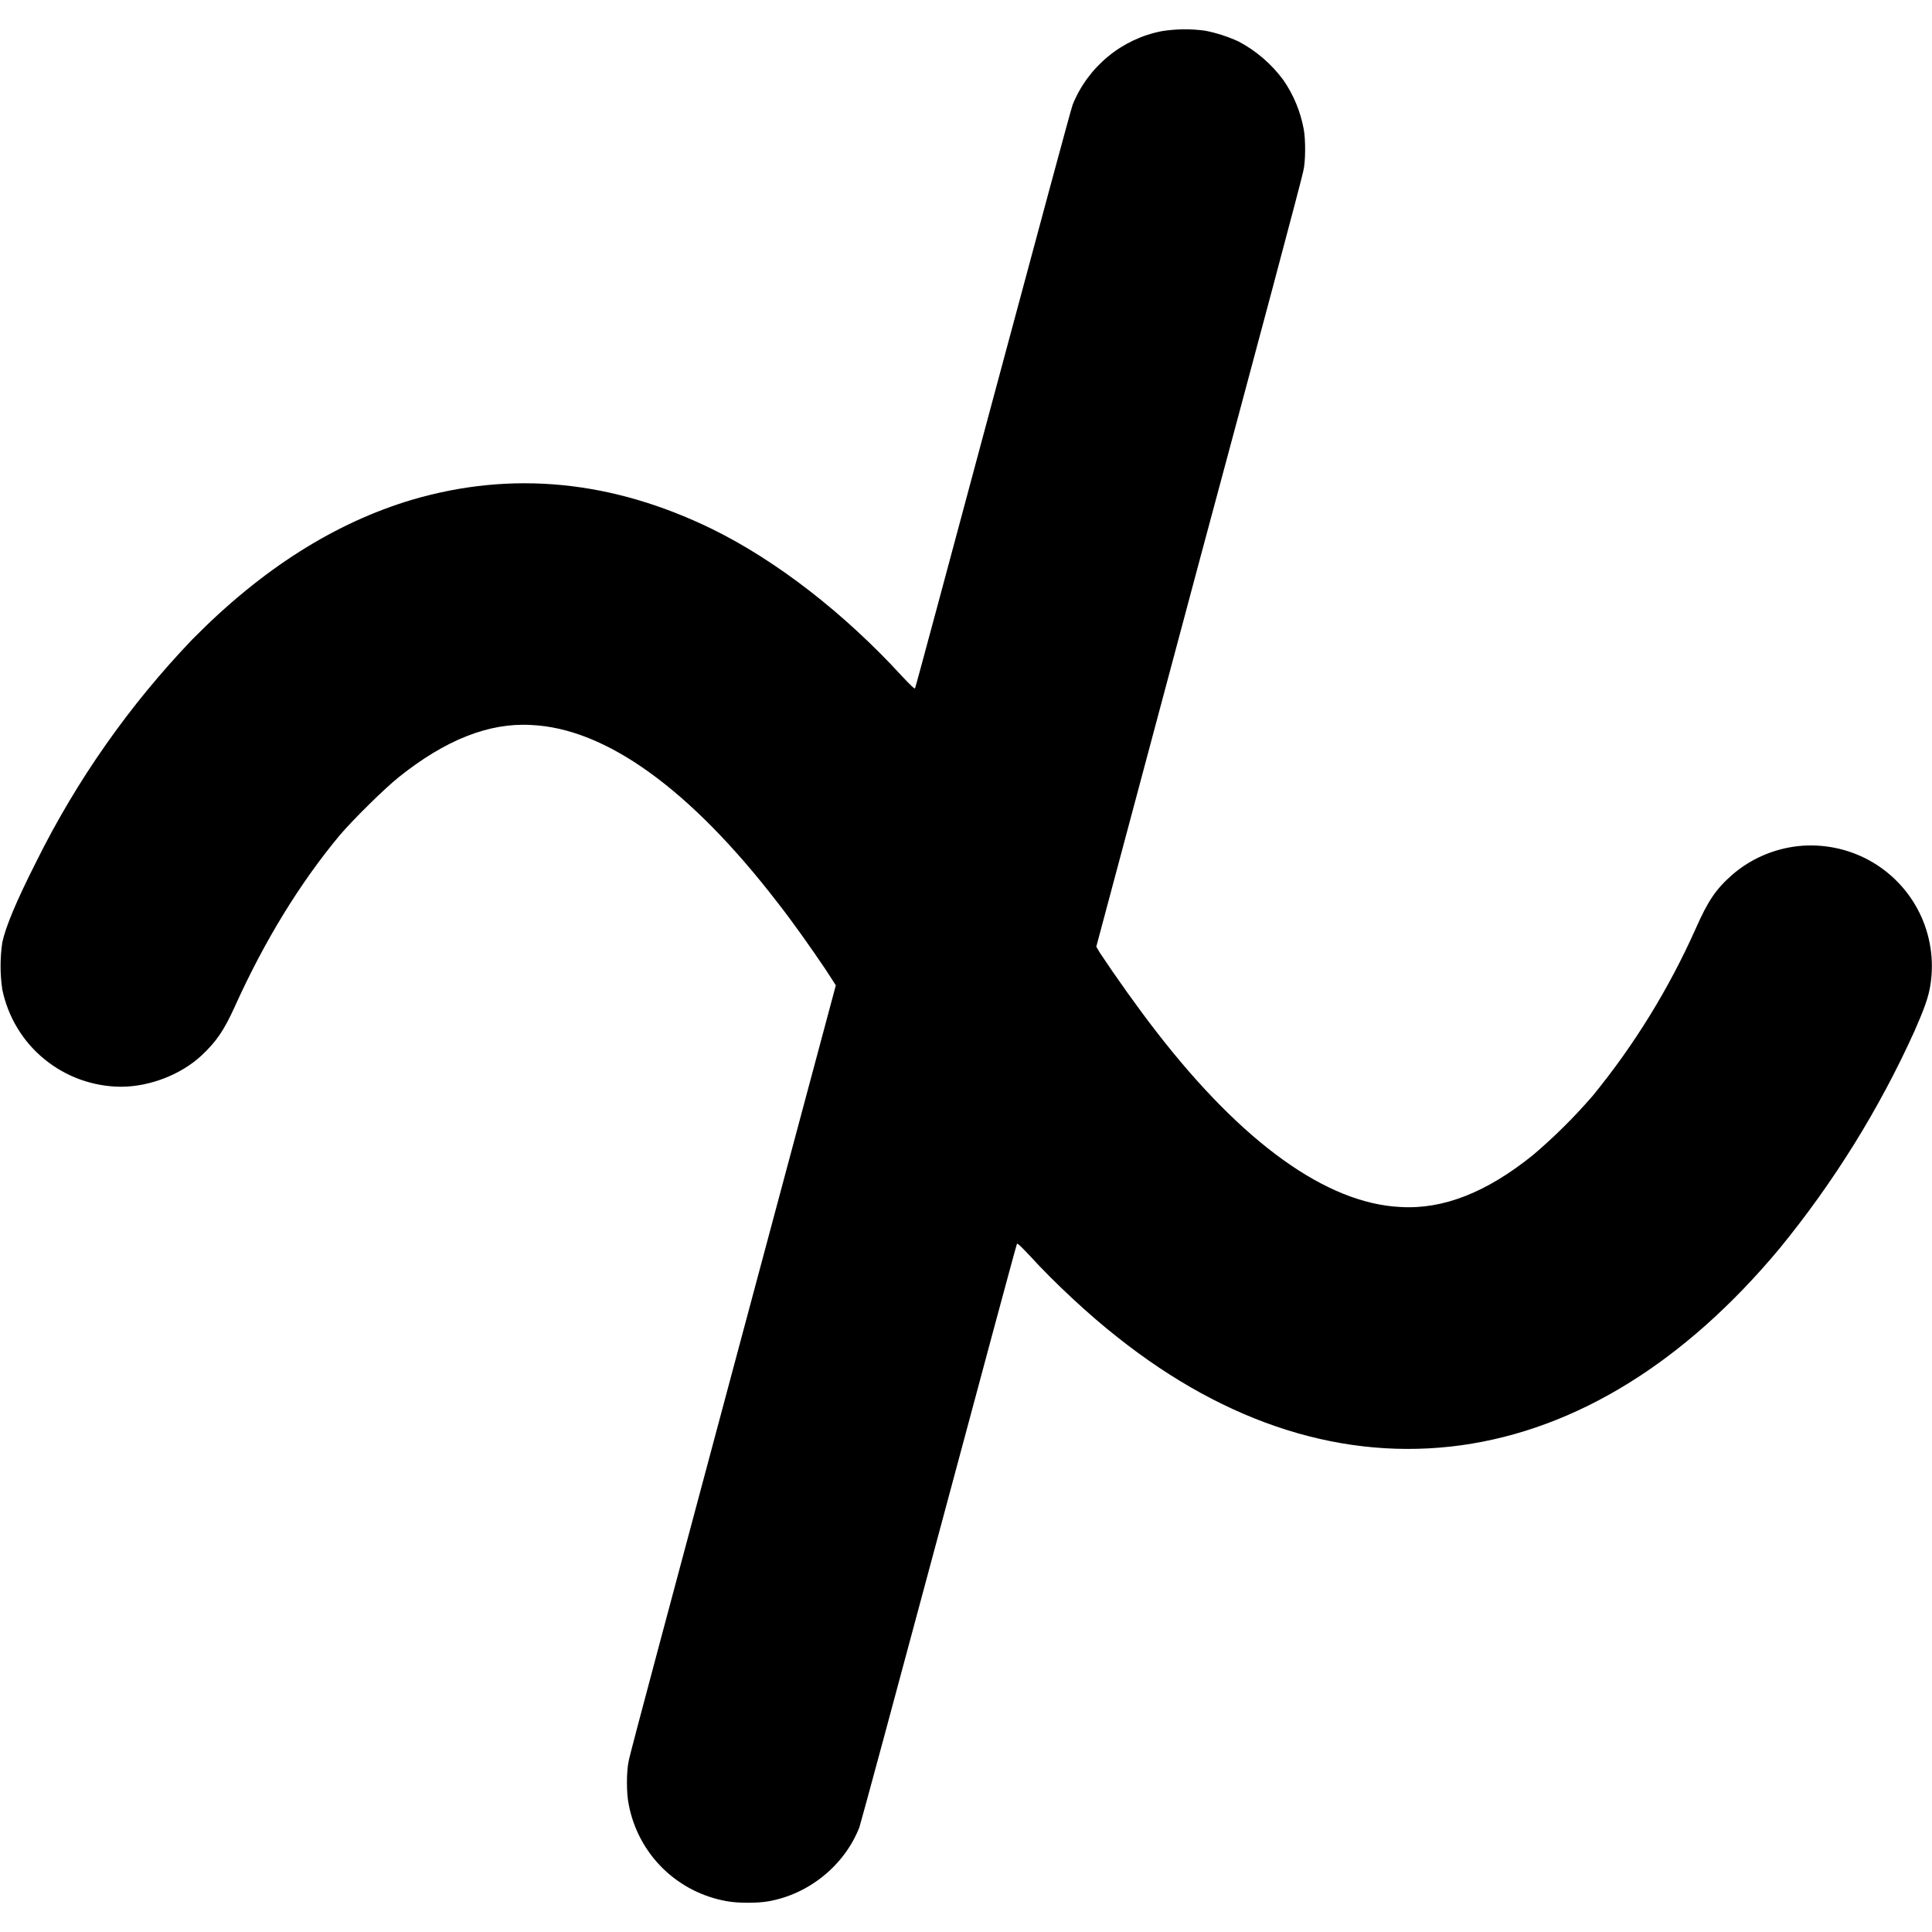
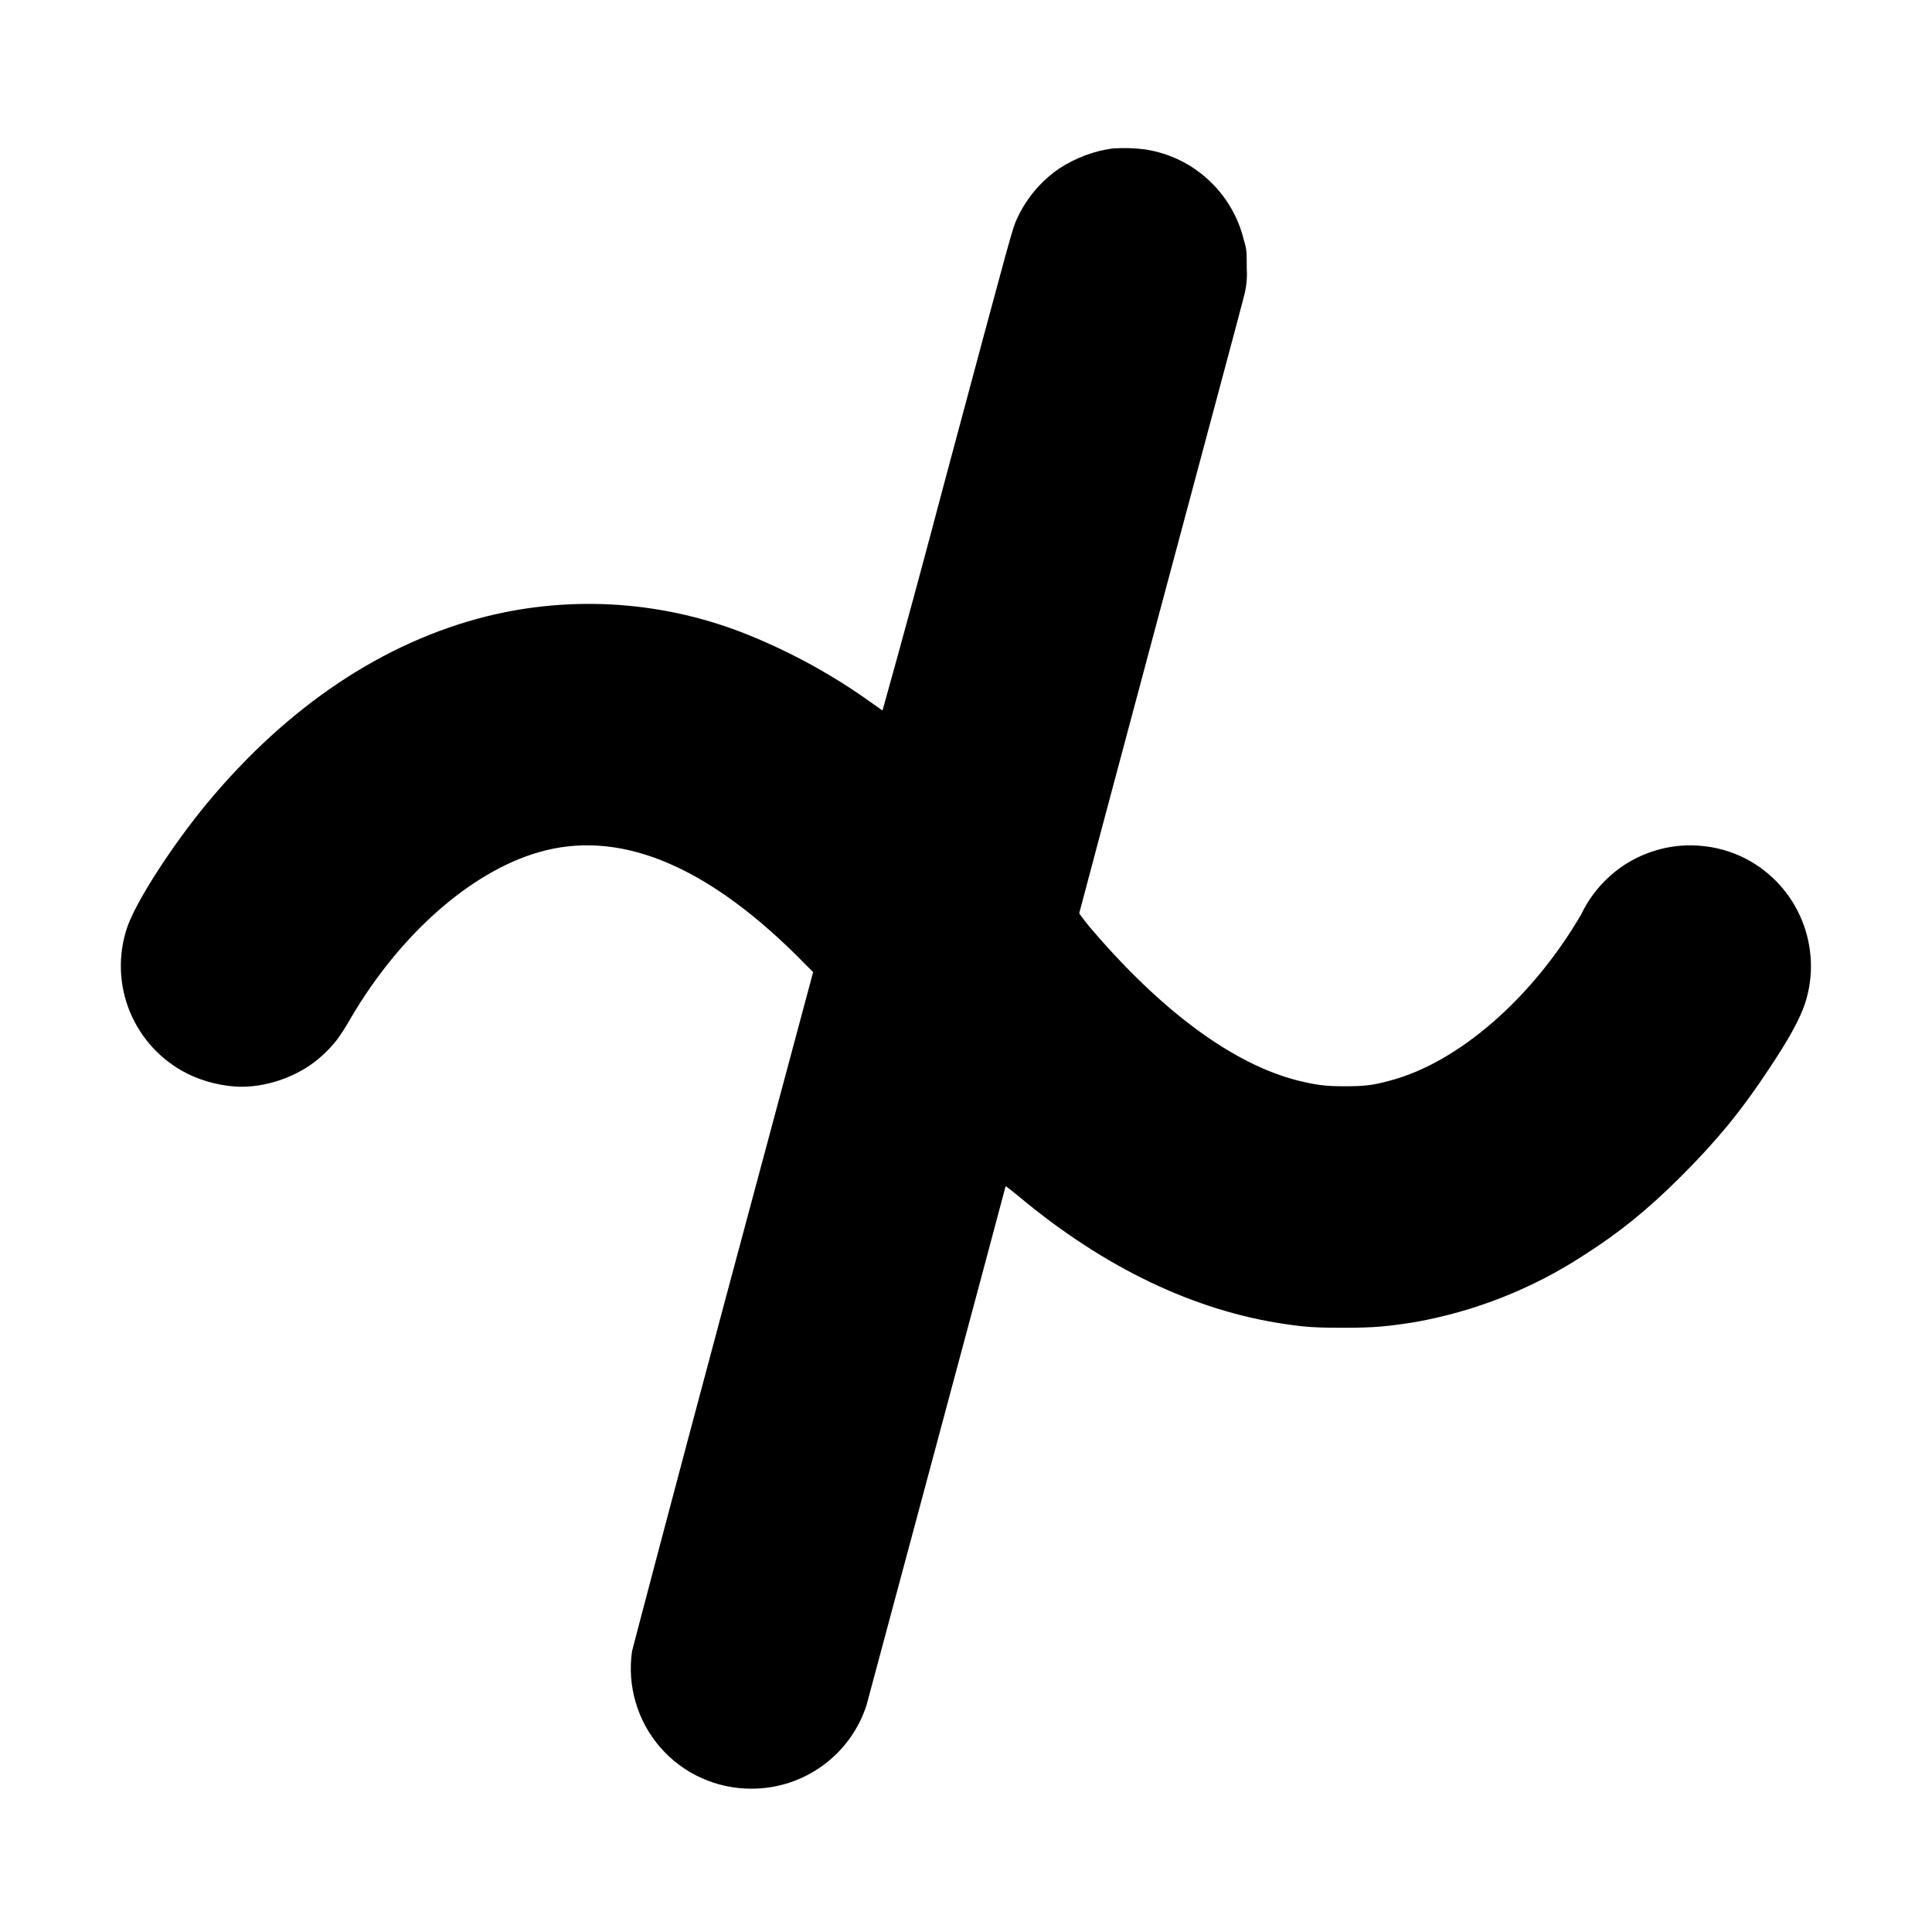
<svg xmlns="http://www.w3.org/2000/svg" width="16" height="16" viewBox="0 0 16 16" fill="none">
-   <path d="M9.621 0.258C9.457 0.29 9.303 0.363 9.175 0.469C9.046 0.576 8.945 0.713 8.883 0.868C8.87 0.901 8.574 2 8.223 3.307C7.87 4.622 7.582 5.696 7.578 5.7C7.574 5.708 7.539 5.673 7.473 5.603C6.993 5.079 6.43 4.642 5.895 4.38C5.07 3.978 4.242 3.896 3.415 4.138C2.773 4.329 2.168 4.712 1.594 5.294C1.072 5.839 0.635 6.461 0.3 7.137C0.136 7.461 0.046 7.676 0.019 7.805C-0 7.934 -0 8.066 0.019 8.195C0.066 8.421 0.188 8.625 0.367 8.771C0.546 8.918 0.769 8.998 1 9C1.242 9 1.5 8.898 1.668 8.742C1.793 8.625 1.855 8.532 1.941 8.344C2.191 7.789 2.484 7.313 2.816 6.914C2.934 6.777 3.188 6.527 3.305 6.434C3.687 6.129 4.047 5.984 4.398 6.004C5.016 6.031 5.715 6.535 6.438 7.473C6.555 7.621 6.723 7.859 6.836 8.027L6.922 8.16L6.07 11.34C5.602 13.09 5.21 14.547 5.207 14.582C5.187 14.668 5.187 14.855 5.207 14.945C5.245 15.145 5.343 15.329 5.488 15.472C5.634 15.615 5.819 15.71 6.02 15.745C6.11 15.762 6.273 15.762 6.363 15.746C6.699 15.687 6.993 15.449 7.117 15.133C7.129 15.098 7.426 14 7.777 12.691C8.129 11.379 8.418 10.305 8.422 10.301C8.426 10.293 8.461 10.328 8.527 10.398C8.727 10.618 9.02 10.891 9.254 11.074C10.164 11.797 11.137 12.102 12.102 11.969C13.055 11.836 13.953 11.281 14.738 10.339C15.187 9.79 15.563 9.185 15.855 8.539C15.937 8.352 15.973 8.254 15.988 8.149C16.018 7.947 15.986 7.74 15.895 7.557C15.804 7.374 15.659 7.223 15.48 7.125C15.301 7.027 15.096 6.986 14.893 7.007C14.69 7.029 14.498 7.112 14.344 7.246C14.211 7.363 14.144 7.461 14.043 7.691C13.821 8.188 13.535 8.653 13.191 9.074C13.039 9.25 12.873 9.415 12.695 9.566C12.312 9.875 11.953 10.016 11.602 9.996C10.988 9.969 10.289 9.465 9.578 8.546C9.43 8.356 9.238 8.086 9.109 7.891L9.079 7.84L9.929 4.66C10.399 2.914 10.789 1.453 10.793 1.418C10.813 1.34 10.813 1.156 10.797 1.07C10.77 0.924 10.713 0.786 10.629 0.664C10.531 0.531 10.404 0.421 10.258 0.344C10.169 0.303 10.076 0.273 9.98 0.254C9.861 0.238 9.74 0.239 9.621 0.258Z" fill="currentColor" />
+   <path d="M9.21 1.23C9.054 1.252 8.905 1.309 8.773 1.395C8.62 1.499 8.499 1.644 8.422 1.812C8.382 1.902 8.398 1.844 7.82 4C7.654 4.629 7.484 5.257 7.309 5.883C7.305 5.883 7.269 5.855 7.223 5.824C6.908 5.597 6.567 5.409 6.207 5.262C5.515 4.98 4.752 4.925 4.027 5.105C3.172 5.32 2.383 5.848 1.715 6.652C1.43 6.996 1.121 7.472 1.051 7.687C0.976 7.914 0.985 8.161 1.077 8.382C1.169 8.603 1.337 8.784 1.551 8.891C1.68 8.957 1.855 9 2 9C2.242 9 2.5 8.898 2.668 8.742C2.77 8.648 2.816 8.586 2.906 8.43C3.309 7.742 3.895 7.223 4.457 7.059C5.113 6.867 5.82 7.149 6.586 7.902L6.734 8.051L5.988 10.832C5.578 12.363 5.242 13.641 5.234 13.676C5.214 13.818 5.224 13.963 5.265 14.1C5.305 14.237 5.375 14.364 5.469 14.472C5.563 14.58 5.68 14.667 5.81 14.725C5.941 14.784 6.083 14.814 6.226 14.813C6.437 14.813 6.643 14.746 6.813 14.622C6.984 14.498 7.111 14.323 7.176 14.122C7.191 14.066 8.328 9.832 8.328 9.824C8.328 9.82 8.383 9.864 8.449 9.918C9.149 10.5 9.891 10.855 10.641 10.965C10.821 10.992 10.906 10.996 11.137 10.996C11.387 10.996 11.497 10.984 11.719 10.949C12.217 10.86 12.693 10.672 13.117 10.395C13.418 10.203 13.648 10.015 13.922 9.742C14.215 9.449 14.422 9.199 14.648 8.855C14.82 8.598 14.906 8.437 14.949 8.309C15.022 8.084 15.012 7.841 14.923 7.622C14.834 7.403 14.67 7.223 14.461 7.113C14.341 7.051 14.211 7.014 14.076 7.004C13.942 6.993 13.807 7.01 13.68 7.053C13.552 7.096 13.434 7.164 13.334 7.254C13.233 7.344 13.152 7.452 13.094 7.574C12.688 8.27 12.074 8.801 11.512 8.949C11.367 8.989 11.297 8.996 11.132 8.996C10.969 8.996 10.895 8.984 10.75 8.949C10.21 8.813 9.613 8.371 9.02 7.672C8.977 7.617 8.938 7.57 8.938 7.562C8.938 7.559 9.242 6.418 9.613 5.032C9.984 3.645 10.297 2.48 10.305 2.442C10.323 2.37 10.33 2.296 10.325 2.222C10.325 2.086 10.325 2.066 10.301 1.988C10.255 1.797 10.153 1.623 10.008 1.49C9.864 1.356 9.683 1.269 9.488 1.238C9.396 1.226 9.303 1.223 9.211 1.23H9.21Z" fill="currentColor" />
</svg>
